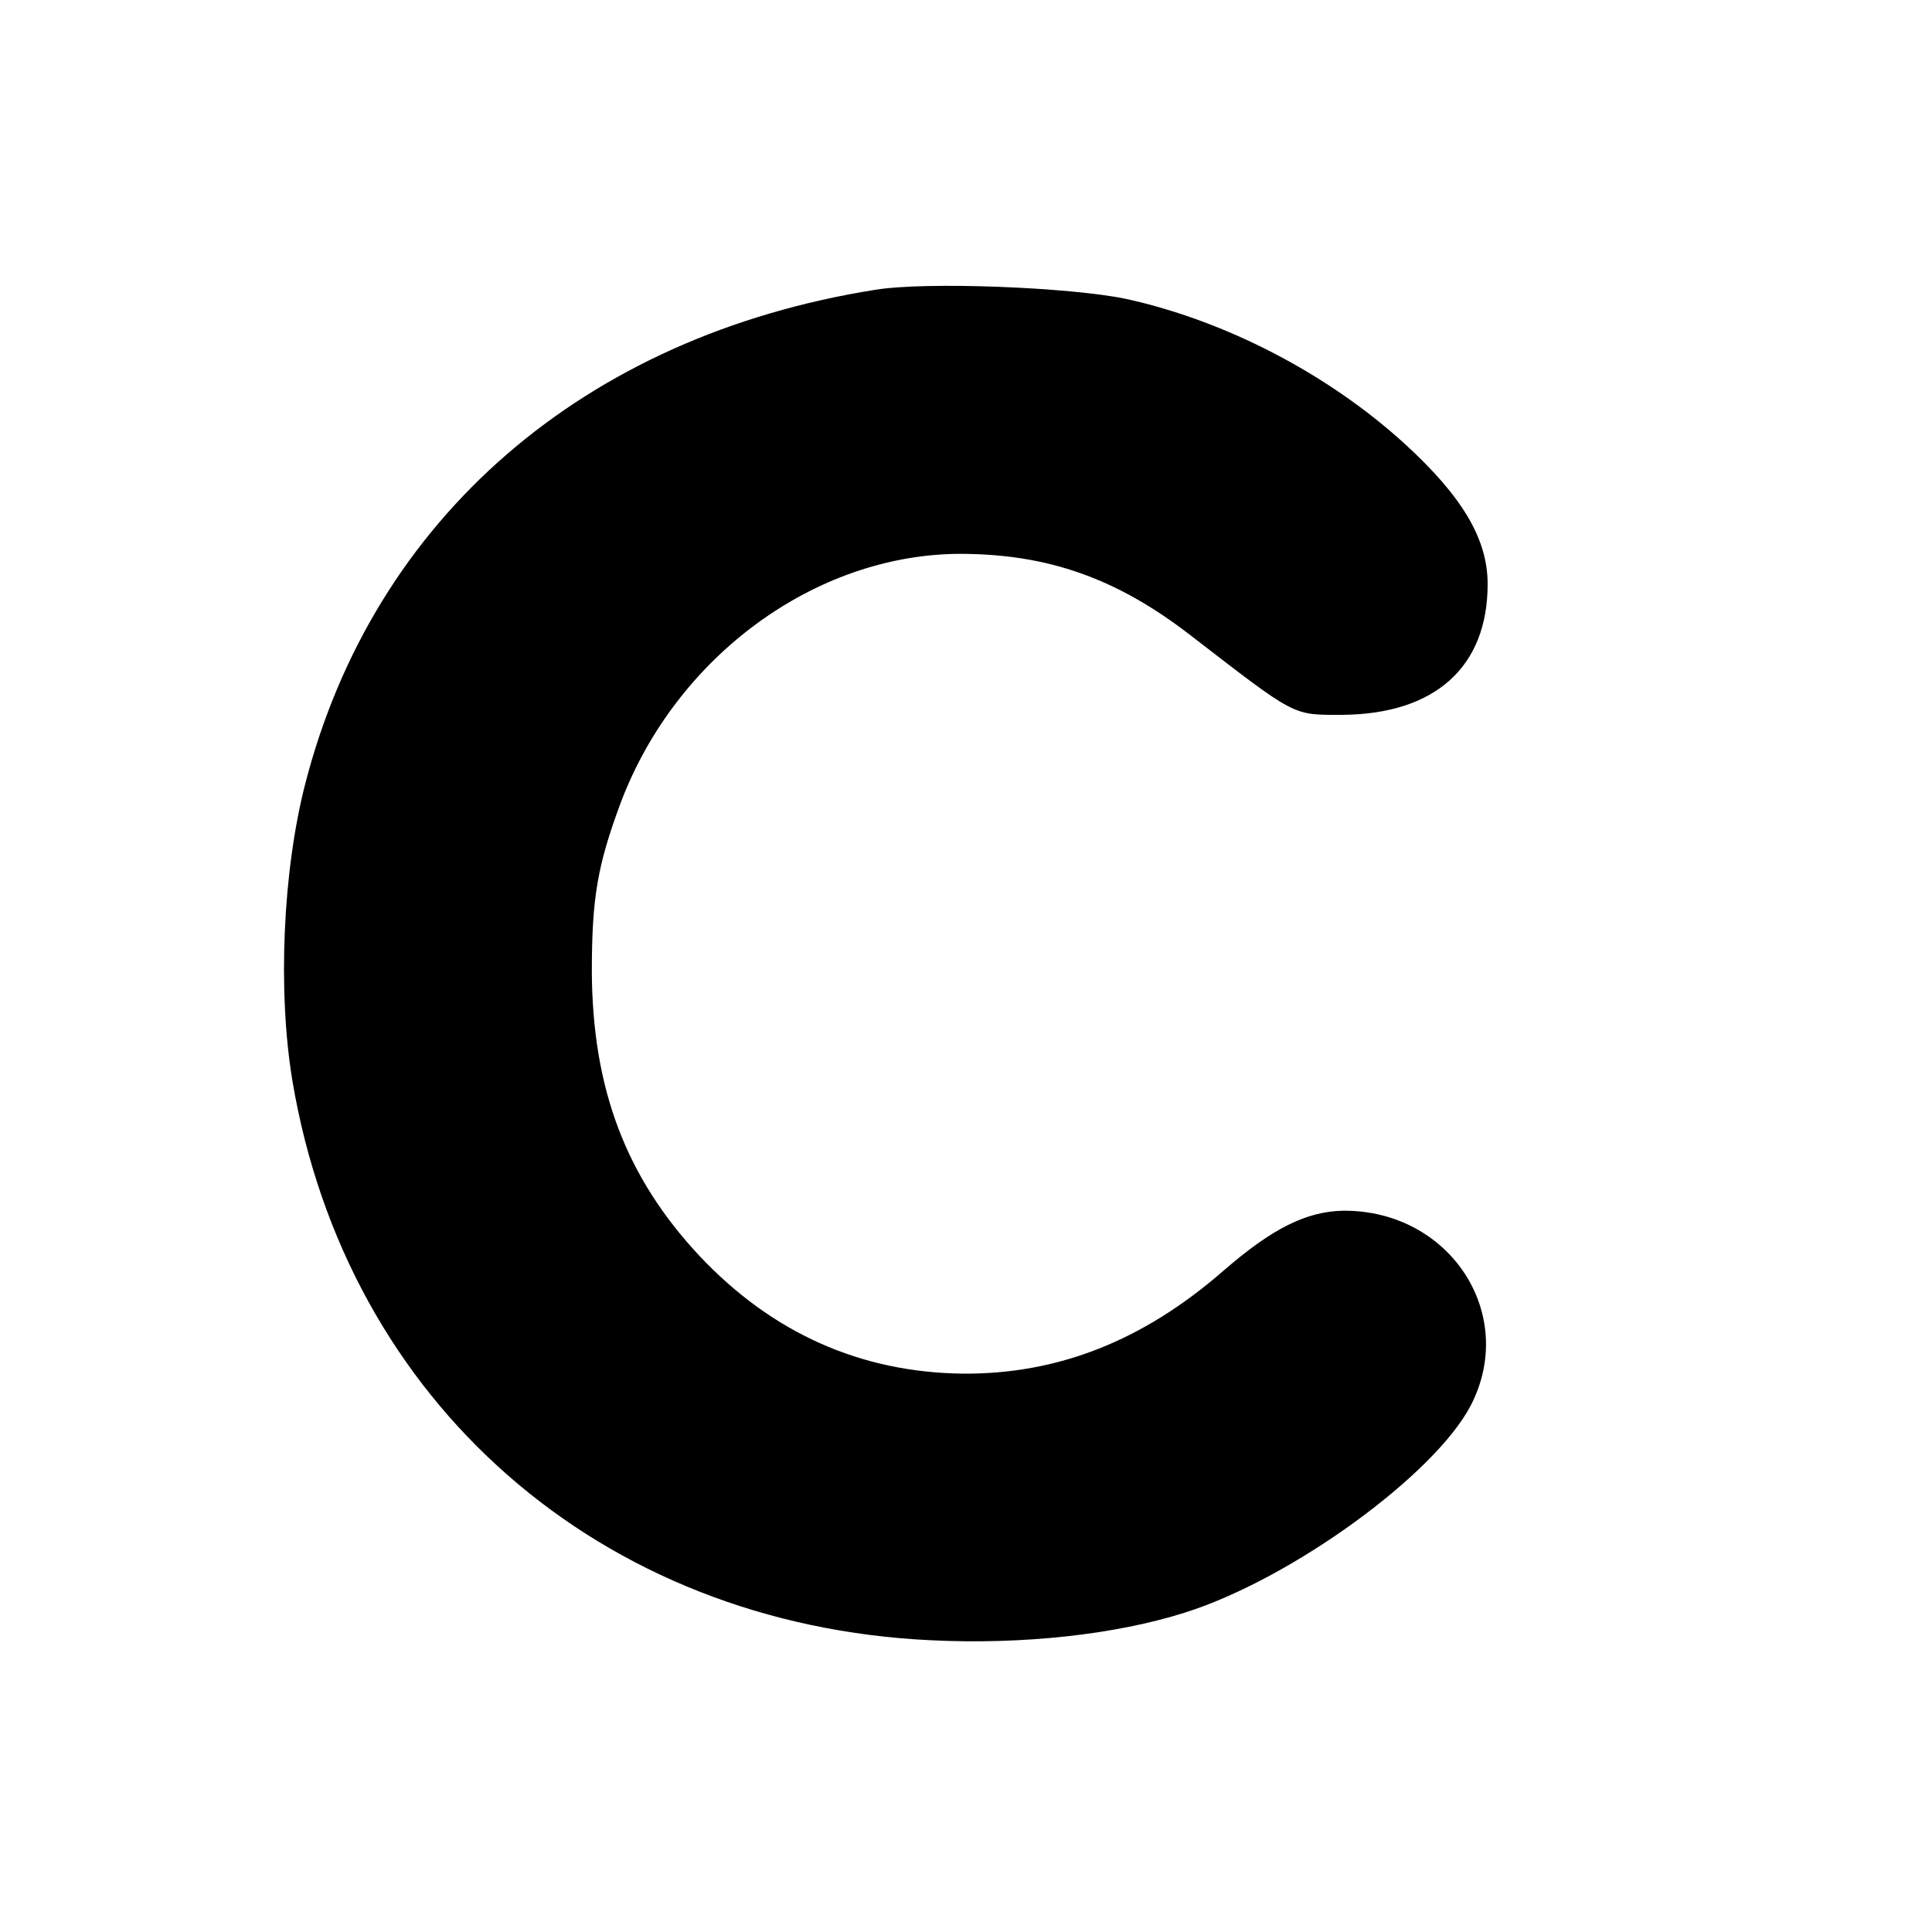
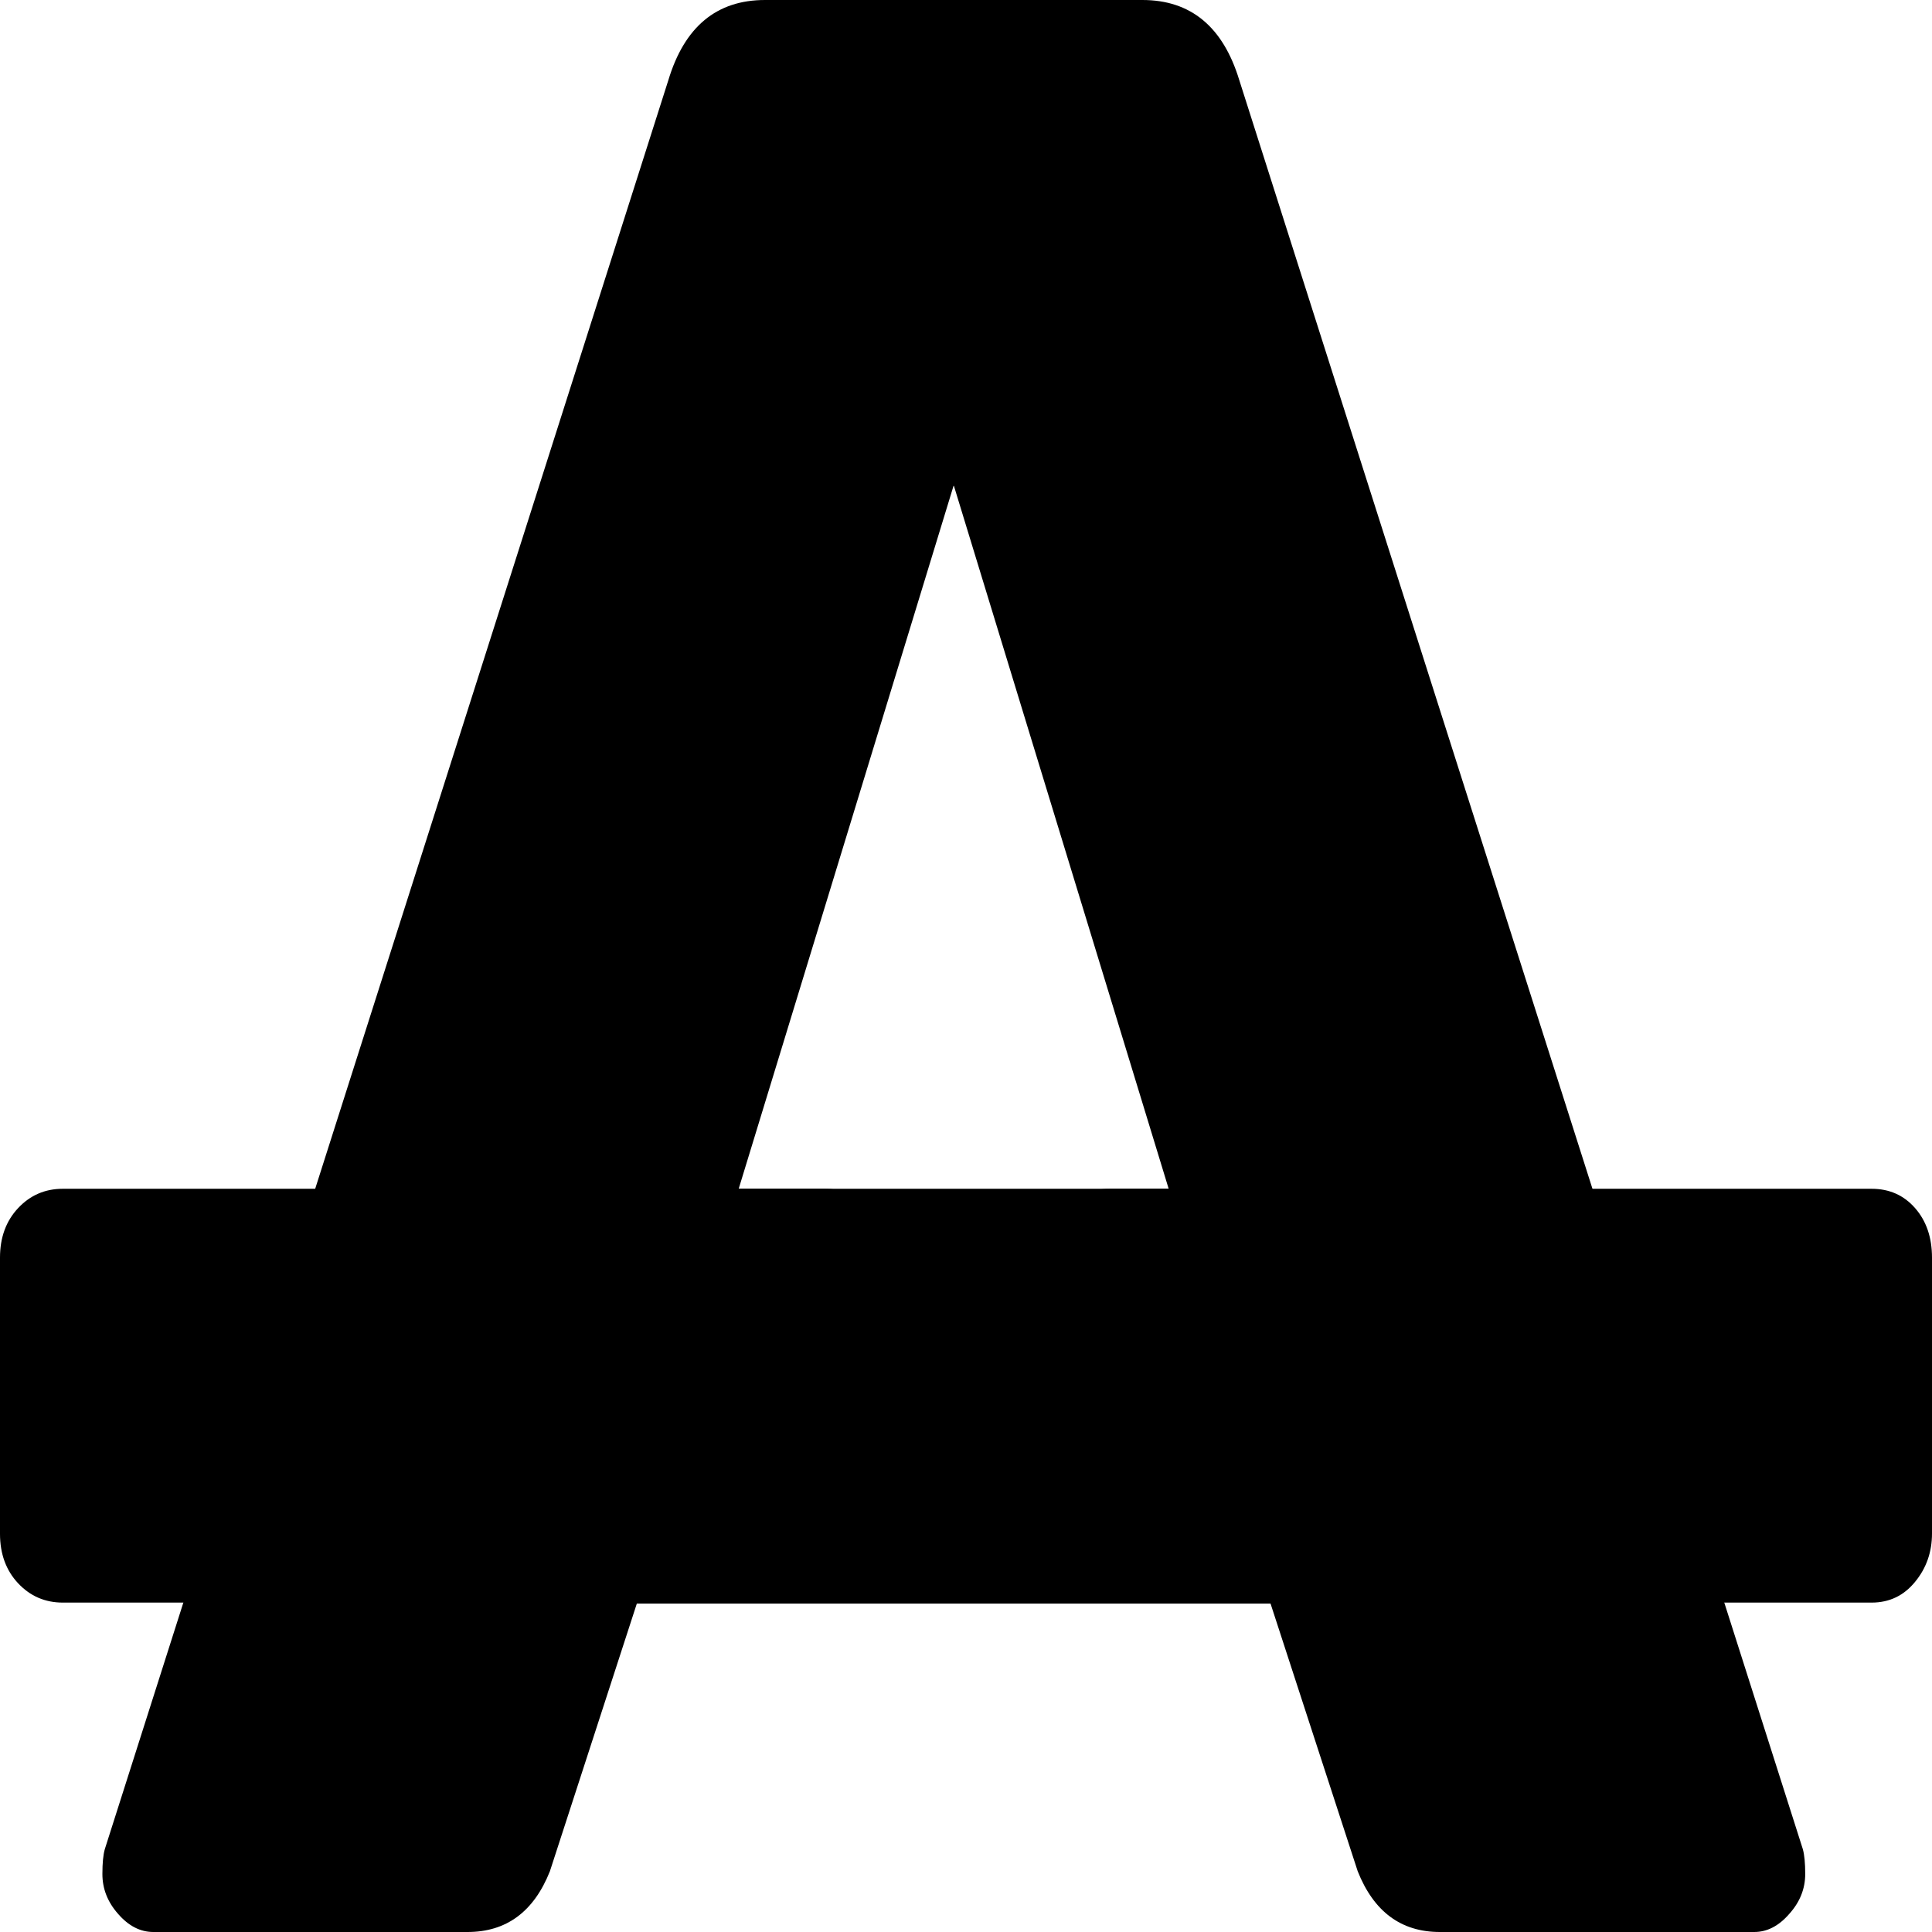
- <svg xmlns="http://www.w3.org/2000/svg" version="1" width="300" height="300" viewBox="0 0 300 300">
-   <path d="M135.9 45C90.6 52.2 58 80.5 47.4 121.7c-3.5 13.6-4.3 32.2-2 46.1 8.4 50 47.8 84.5 99.2 86.9 14.3.7 28.7-.9 39.4-4.3 16.5-5.2 38.8-21.4 44.4-32.2 7.3-14.2-3.3-30.3-19.8-30.2-5.7.1-11 2.7-18.6 9.3-12.5 10.9-25.7 16.1-40.5 16-15.9-.2-29.6-6.3-40.9-18.3-11.4-12.2-16.6-25.9-16.7-44.1 0-11.6.9-16.6 4.5-26.3C105 101.9 126.6 86.1 149 86c13.7 0 24.4 3.8 35.8 12.6 16.6 12.8 15.8 12.4 23.6 12.4 14.4-.1 22.6-7.4 22.6-20.3 0-7-3.9-13.6-13-21.9-11.9-10.8-27.7-19-43.2-22.4-8.7-1.8-31-2.7-38.9-1.4z" />
+ <svg xmlns="http://www.w3.org/2000/svg" viewBox="0 0 16 16" width="16" height="16">
+   <path d="M1.27 16q-.162 0-.292-.15-.13-.147-.13-.33 0-.137.02-.206L5.535.664q.2-.664.8-.664h3.126q.6 0 .802.663l4.667 14.65q.02.07.02.207 0 .183-.132.33-.13.15-.29.15h-2.604q-.48 0-.68-.503l-.722-2.217H5.274l-.72 2.217q-.2.503-.682.503H1.27zM7.897 4.023L6.116 9.85H9.68L7.9 4.024z" fill-rule="evenodd" />
+   <path d="M9.19 13.272q-.22 0-.37-.16t-.15-.41v-2.287q0-.25.15-.41.15-.16.37-.16h6.31q.22 0 .36.16.14.16.14.41V12.7q0 .23-.14.4-.14.172-.36.172H9.19zM.52 13.272q-.22 0-.37-.16t-.15-.41v-2.287q0-.25.15-.41.15-.16.37-.16h6.31q.22 0 .36.16.14.16.14.41V12.7q0 .23-.14.4-.14.172-.36.172H.52z" />
+   <path d="M4.96 13.272q-.22 0-.37-.16t-.15-.41v-2.287q0-.25.15-.41.15-.16.37-.16h6.31q.22 0 .36.16.14.16.14.41V12.7q0 .23-.14.4-.14.172-.36.172H4.96z" />
</svg>
